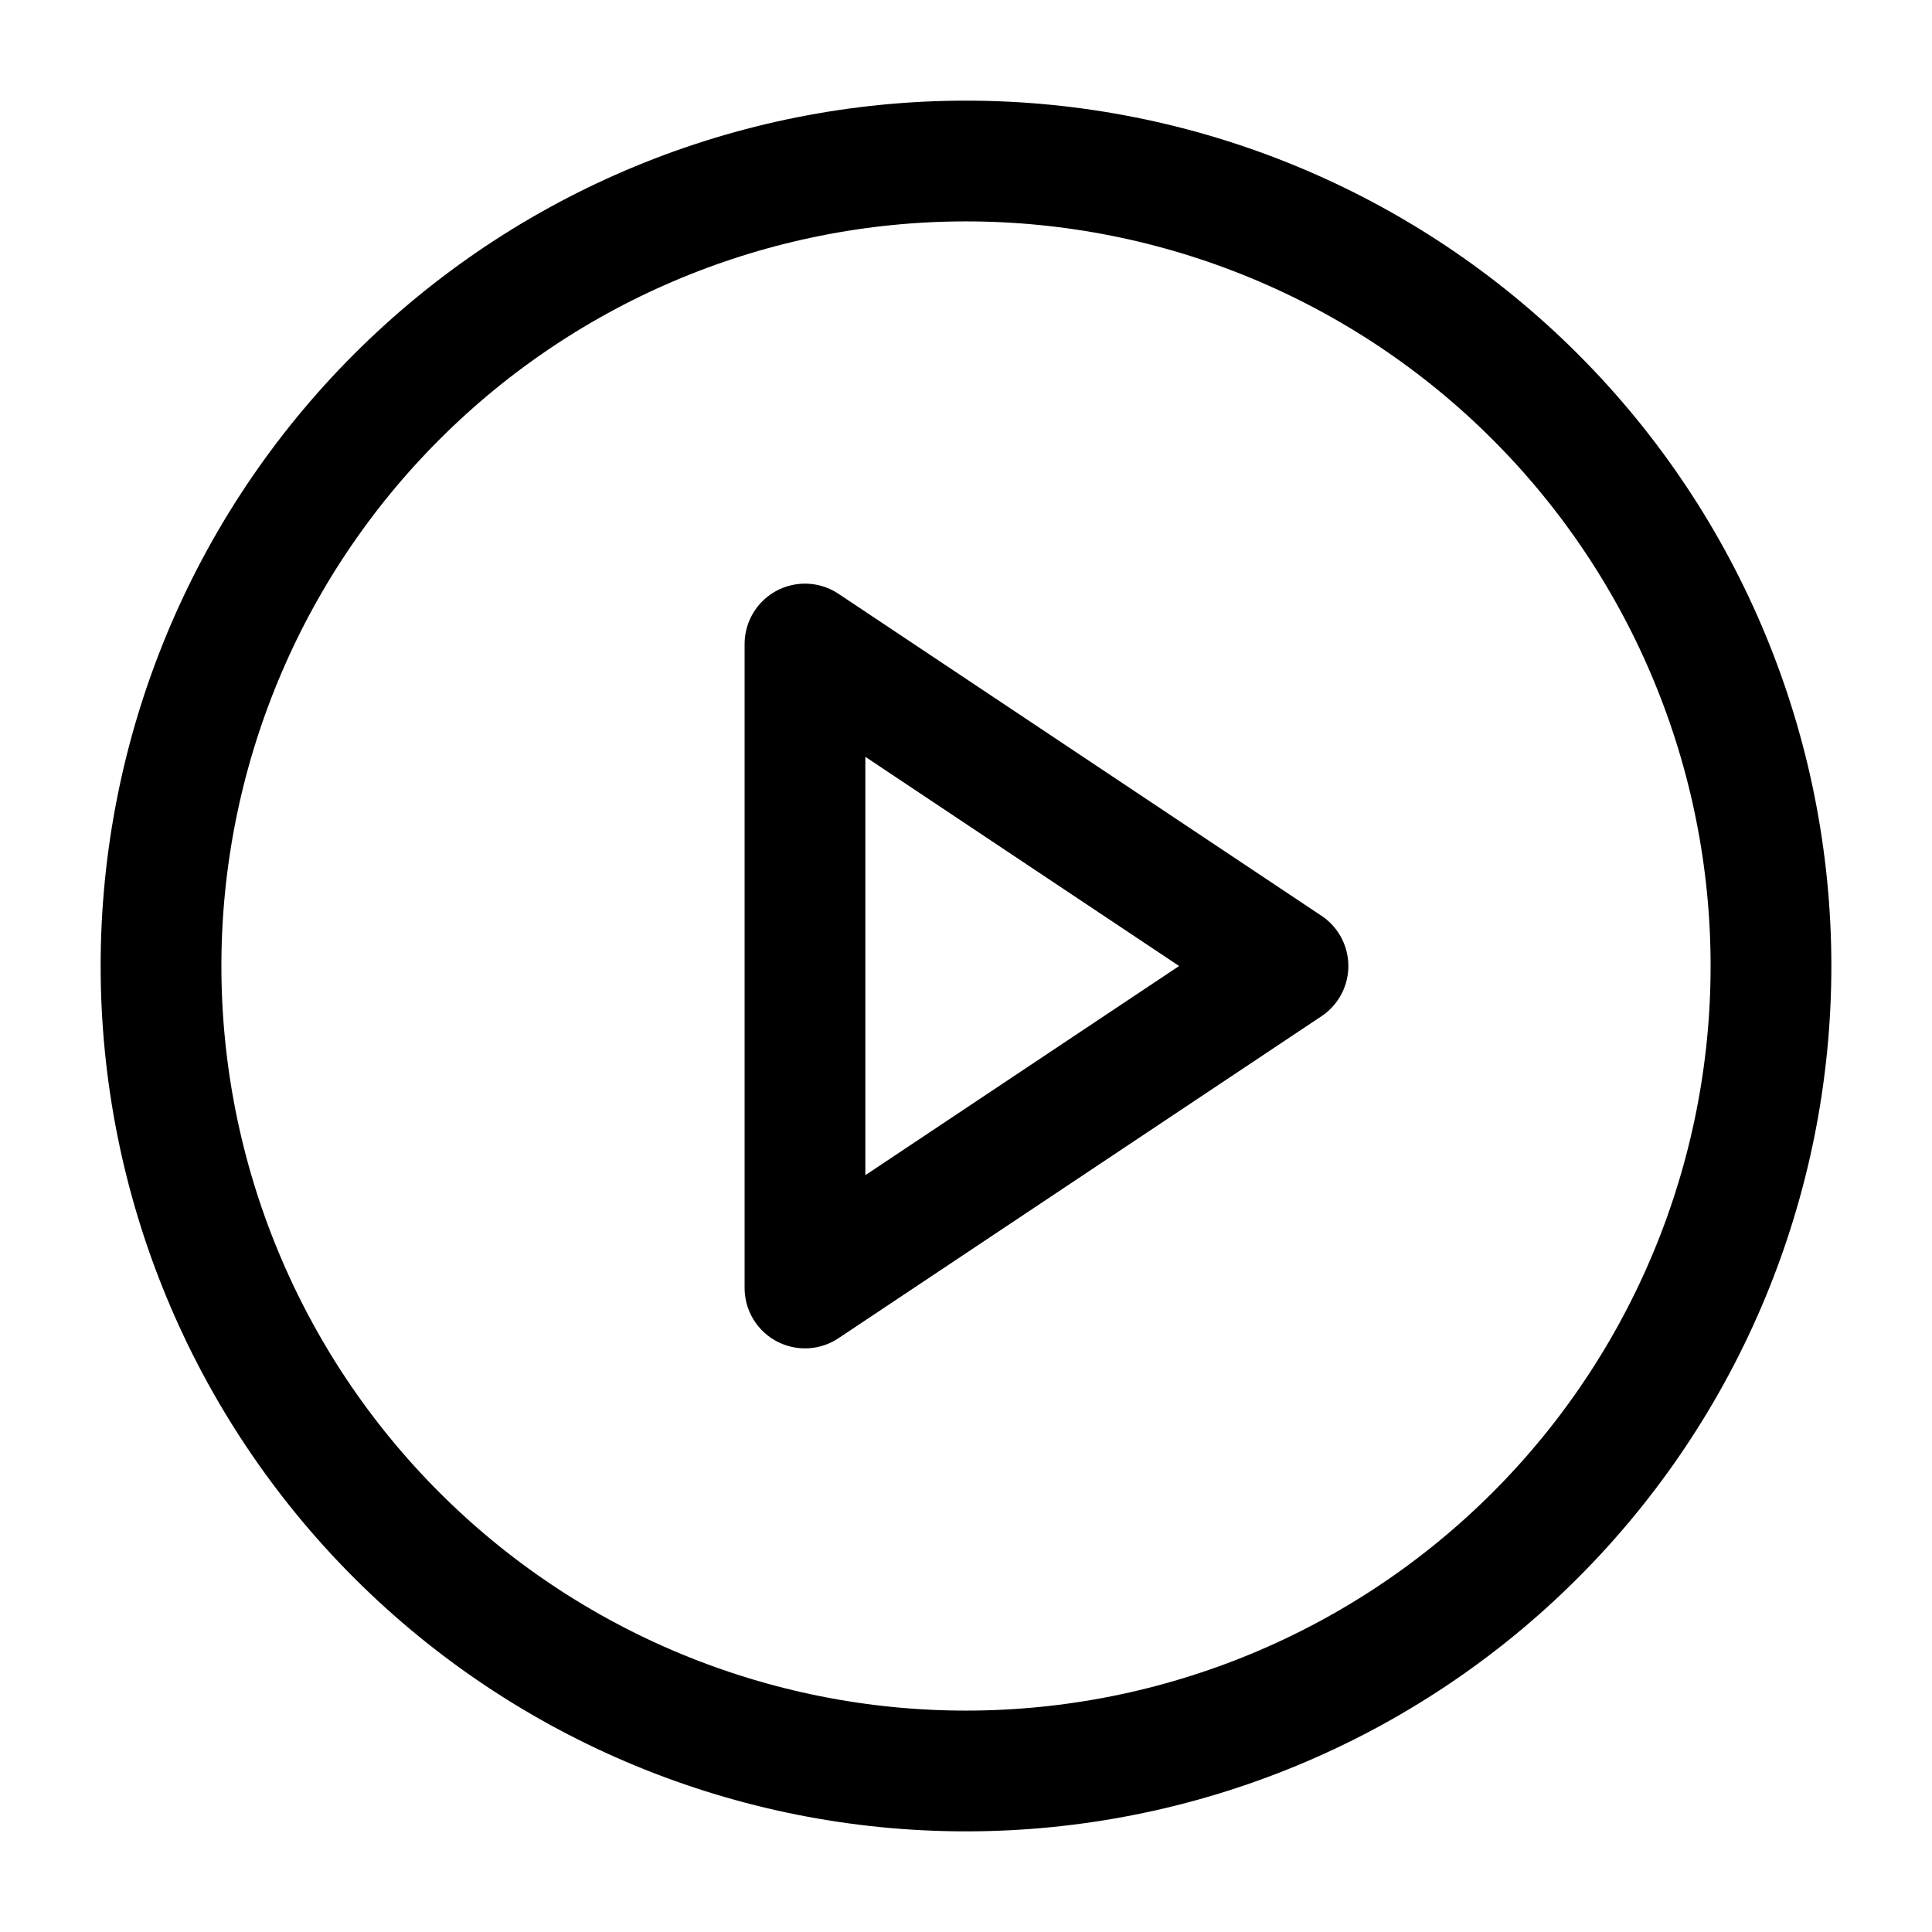
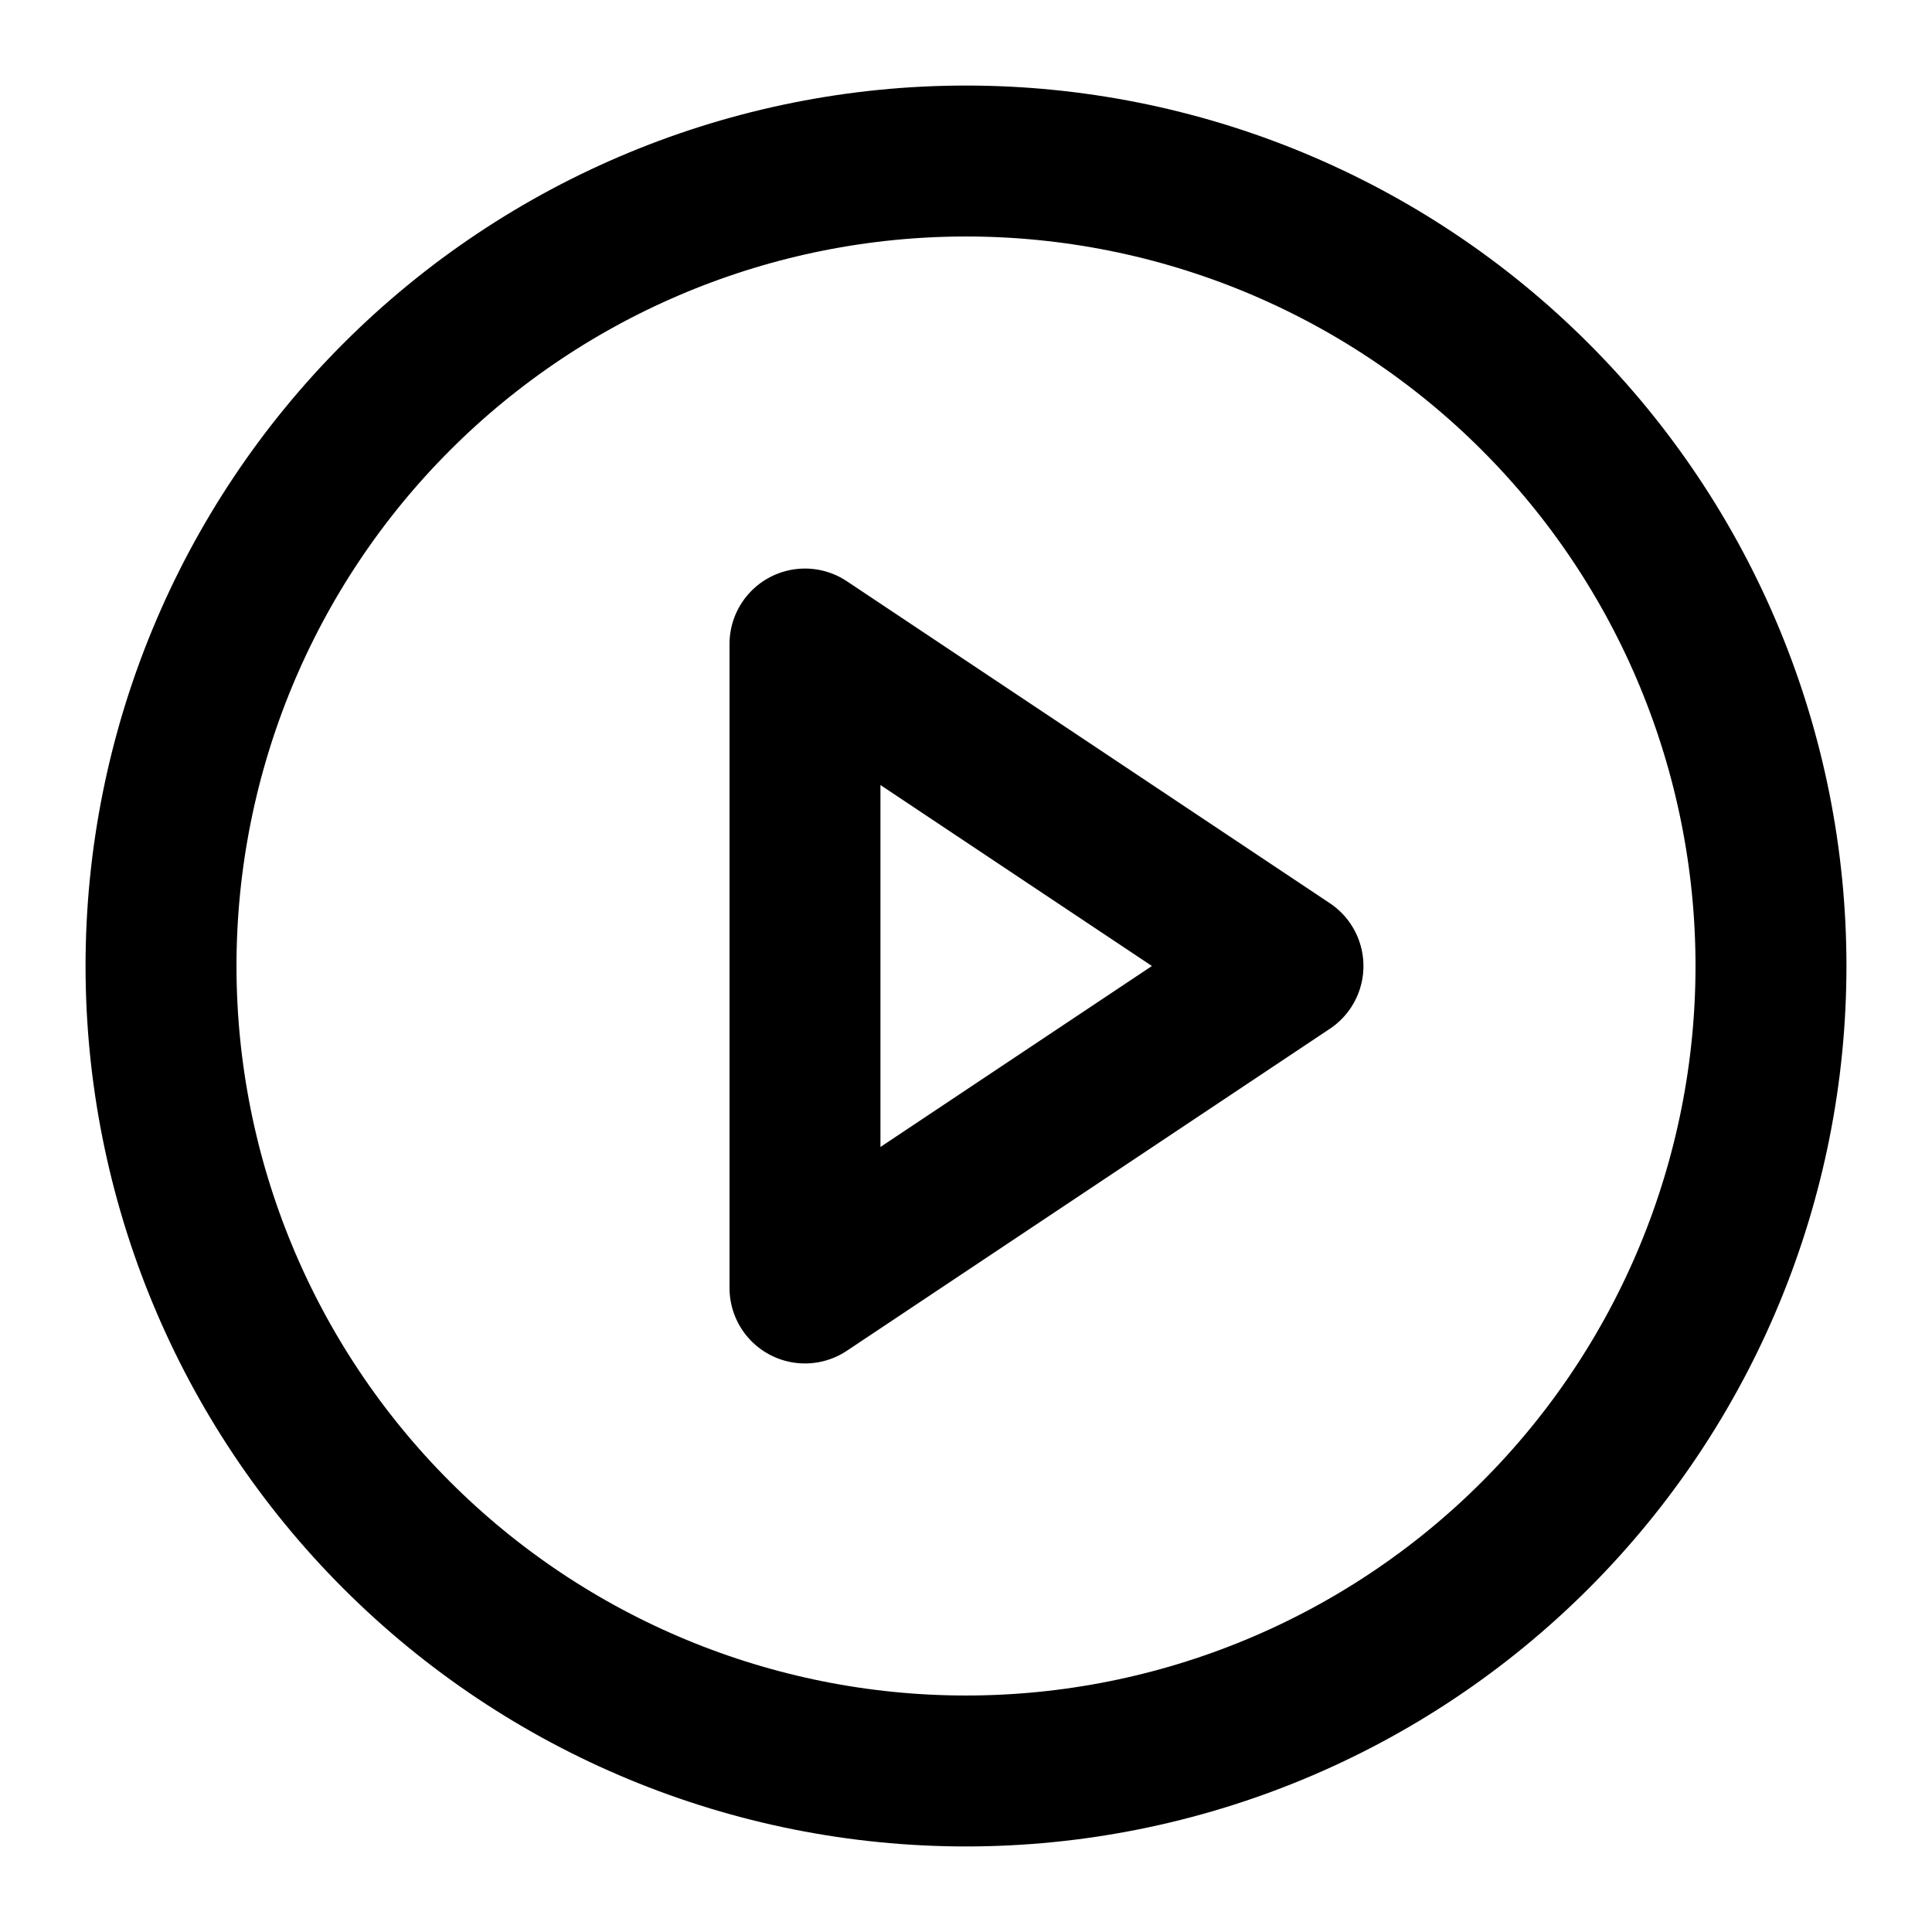
<svg xmlns="http://www.w3.org/2000/svg" width="32" height="32" viewBox="0 0 32 32" fill="none">
  <g id="Circle-Play--Streamline-Lucide">
-     <path id="Vector" d="M2.667 16C2.667 19.536 4.071 22.928 6.572 25.428C9.072 27.928 12.464 29.333 16 29.333C19.536 29.333 22.928 27.928 25.428 25.428C27.929 22.928 29.333 19.536 29.333 16C29.333 12.464 27.929 9.072 25.428 6.572C22.928 4.071 19.536 2.667 16 2.667C12.464 2.667 9.072 4.071 6.572 6.572C4.071 9.072 2.667 12.464 2.667 16Z" stroke="black" stroke-width="2" stroke-linecap="round" stroke-linejoin="round" />
-     <path id="Vector_2" d="M13.333 10.667L21.333 16L13.333 21.333V10.667Z" stroke="black" stroke-width="2" stroke-linecap="round" stroke-linejoin="round" />
+     <path id="Vector" d="M2.667 16C2.667 19.536 4.071 22.928 6.572 25.428C9.072 27.928 12.464 29.333 16 29.333C19.536 29.333 22.928 27.928 25.428 25.428C27.929 22.928 29.333 19.536 29.333 16C29.333 12.464 27.929 9.072 25.428 6.572C22.928 4.071 19.536 2.667 16 2.667C12.464 2.667 9.072 4.071 6.572 6.572C4.071 9.072 2.667 12.464 2.667 16Z" stroke="black" stroke-width="2.5" stroke-linecap="round" stroke-linejoin="round" />
+     <path id="Vector_2" d="M13.333 10.667L21.333 16L13.333 21.333V10.667Z" stroke="black" stroke-width="2.5" stroke-linecap="round" stroke-linejoin="round" />
  </g>
</svg>
